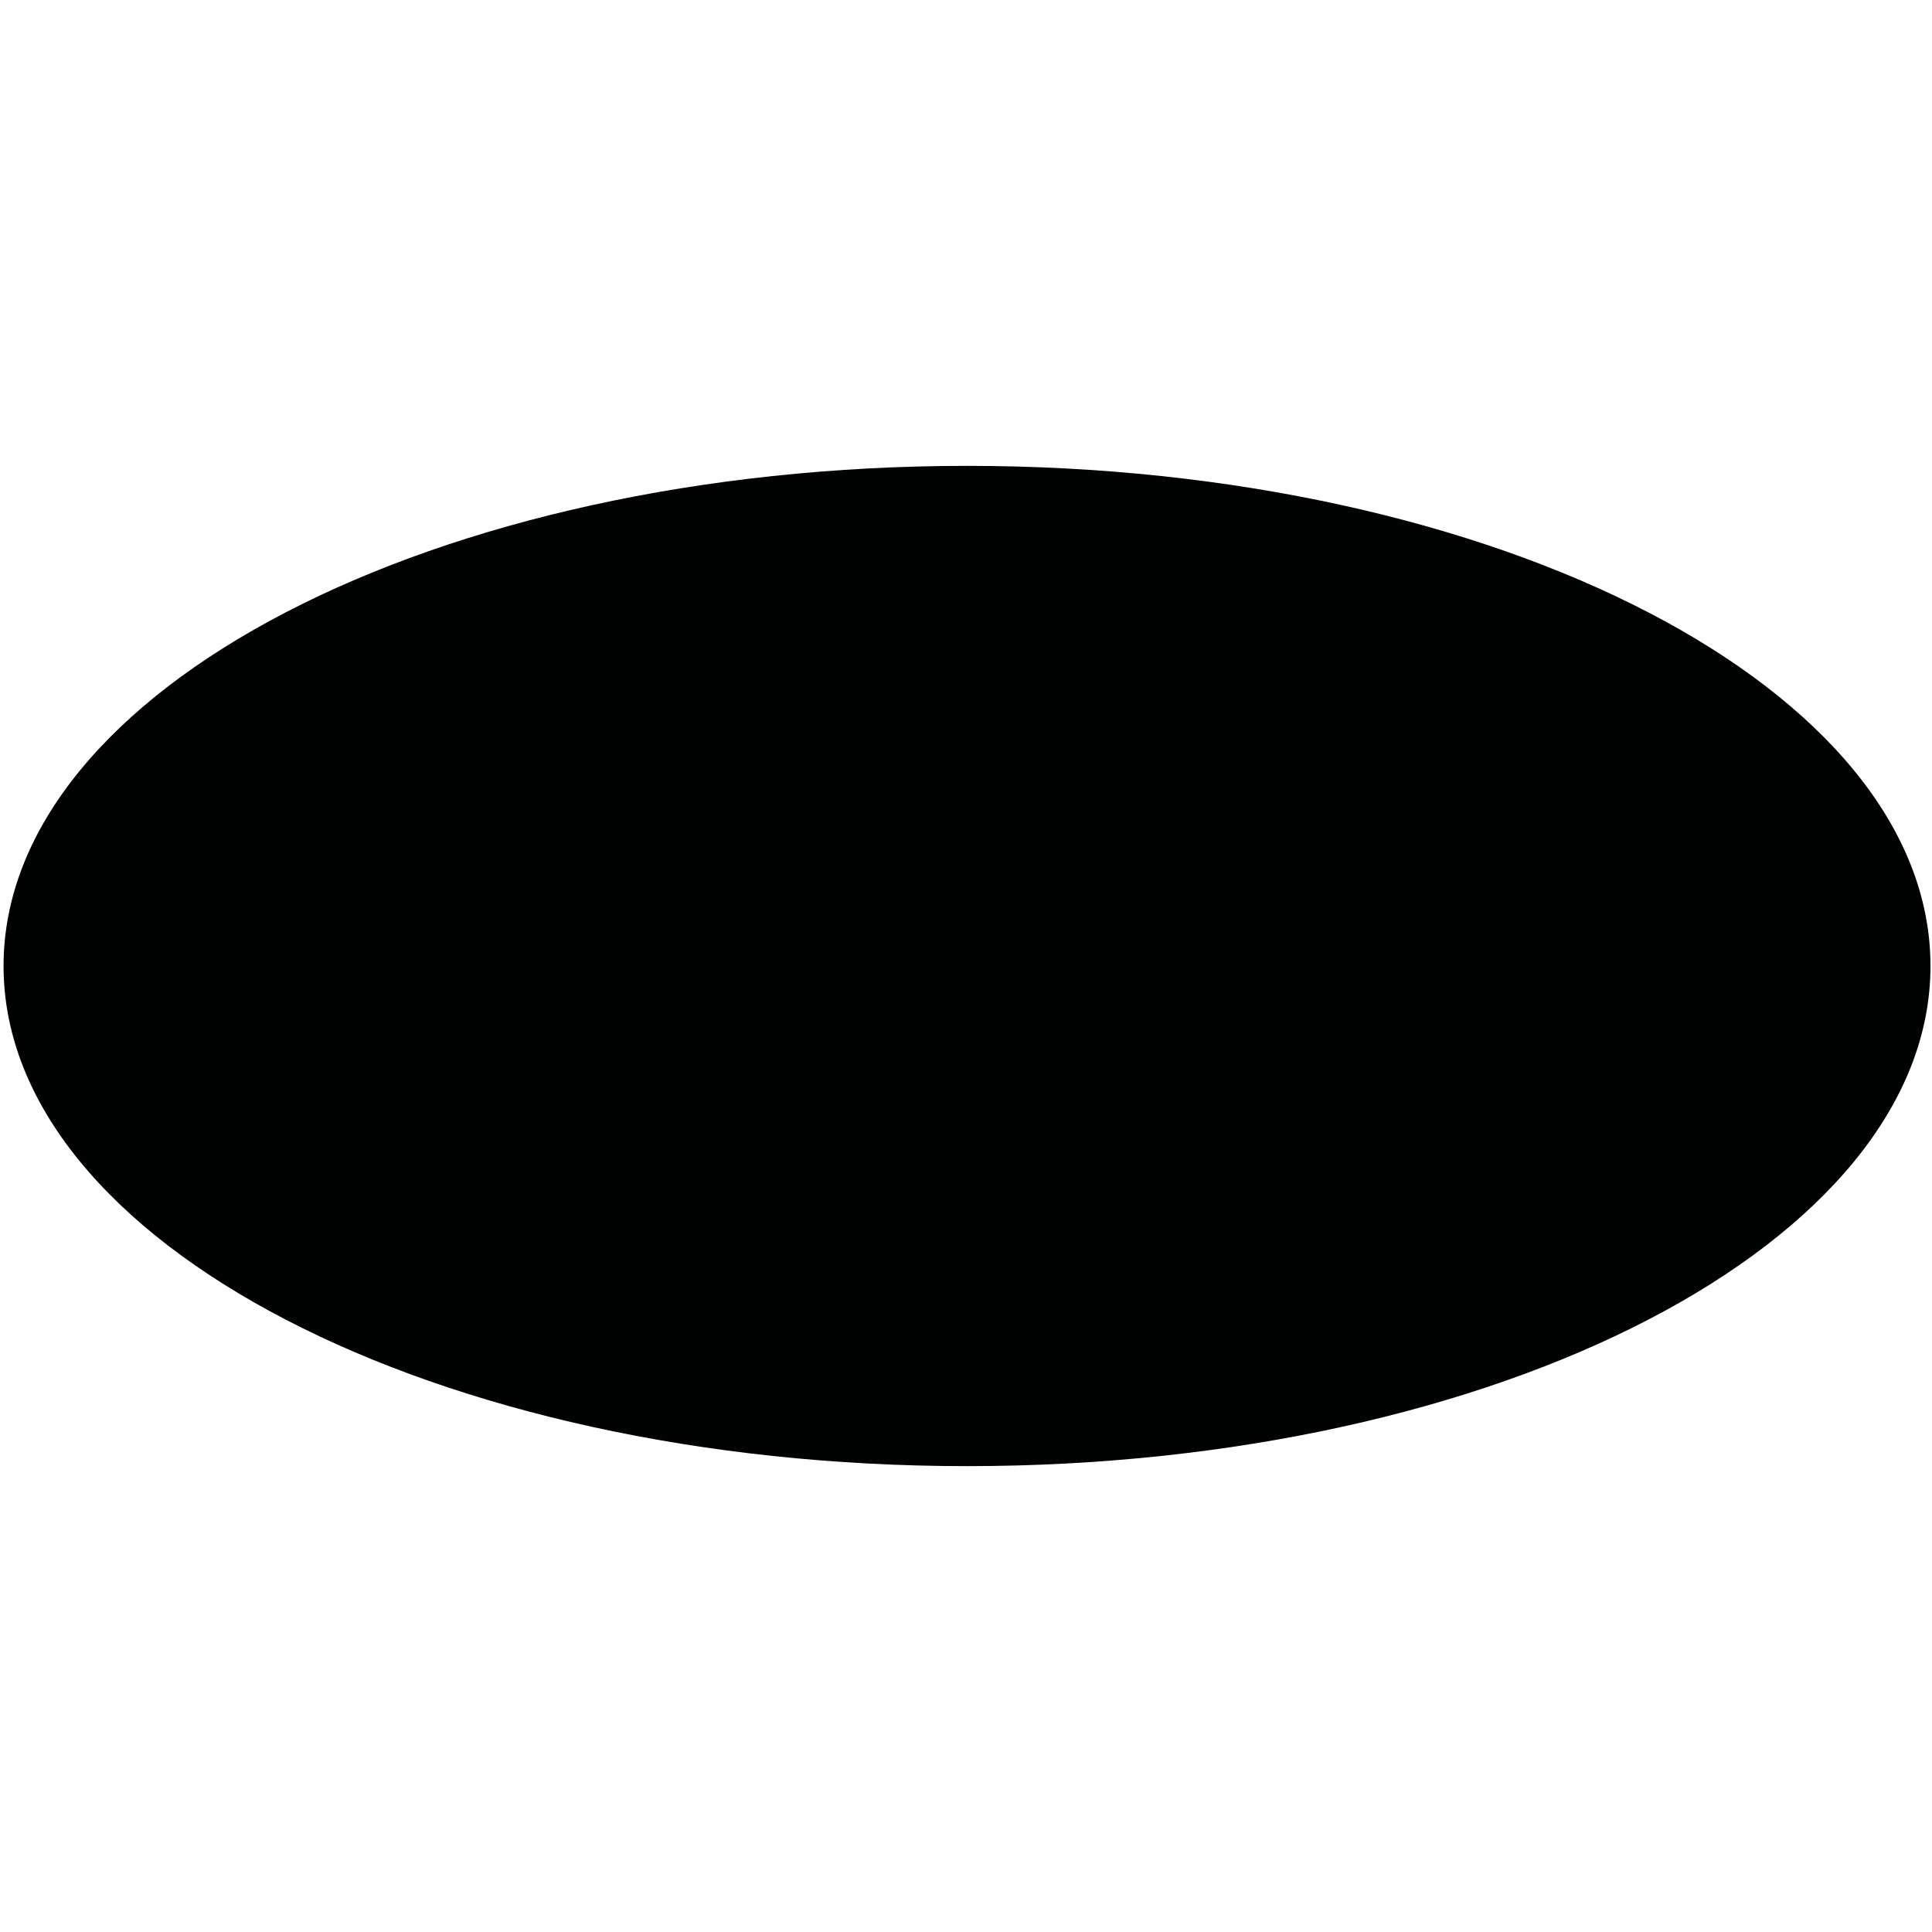
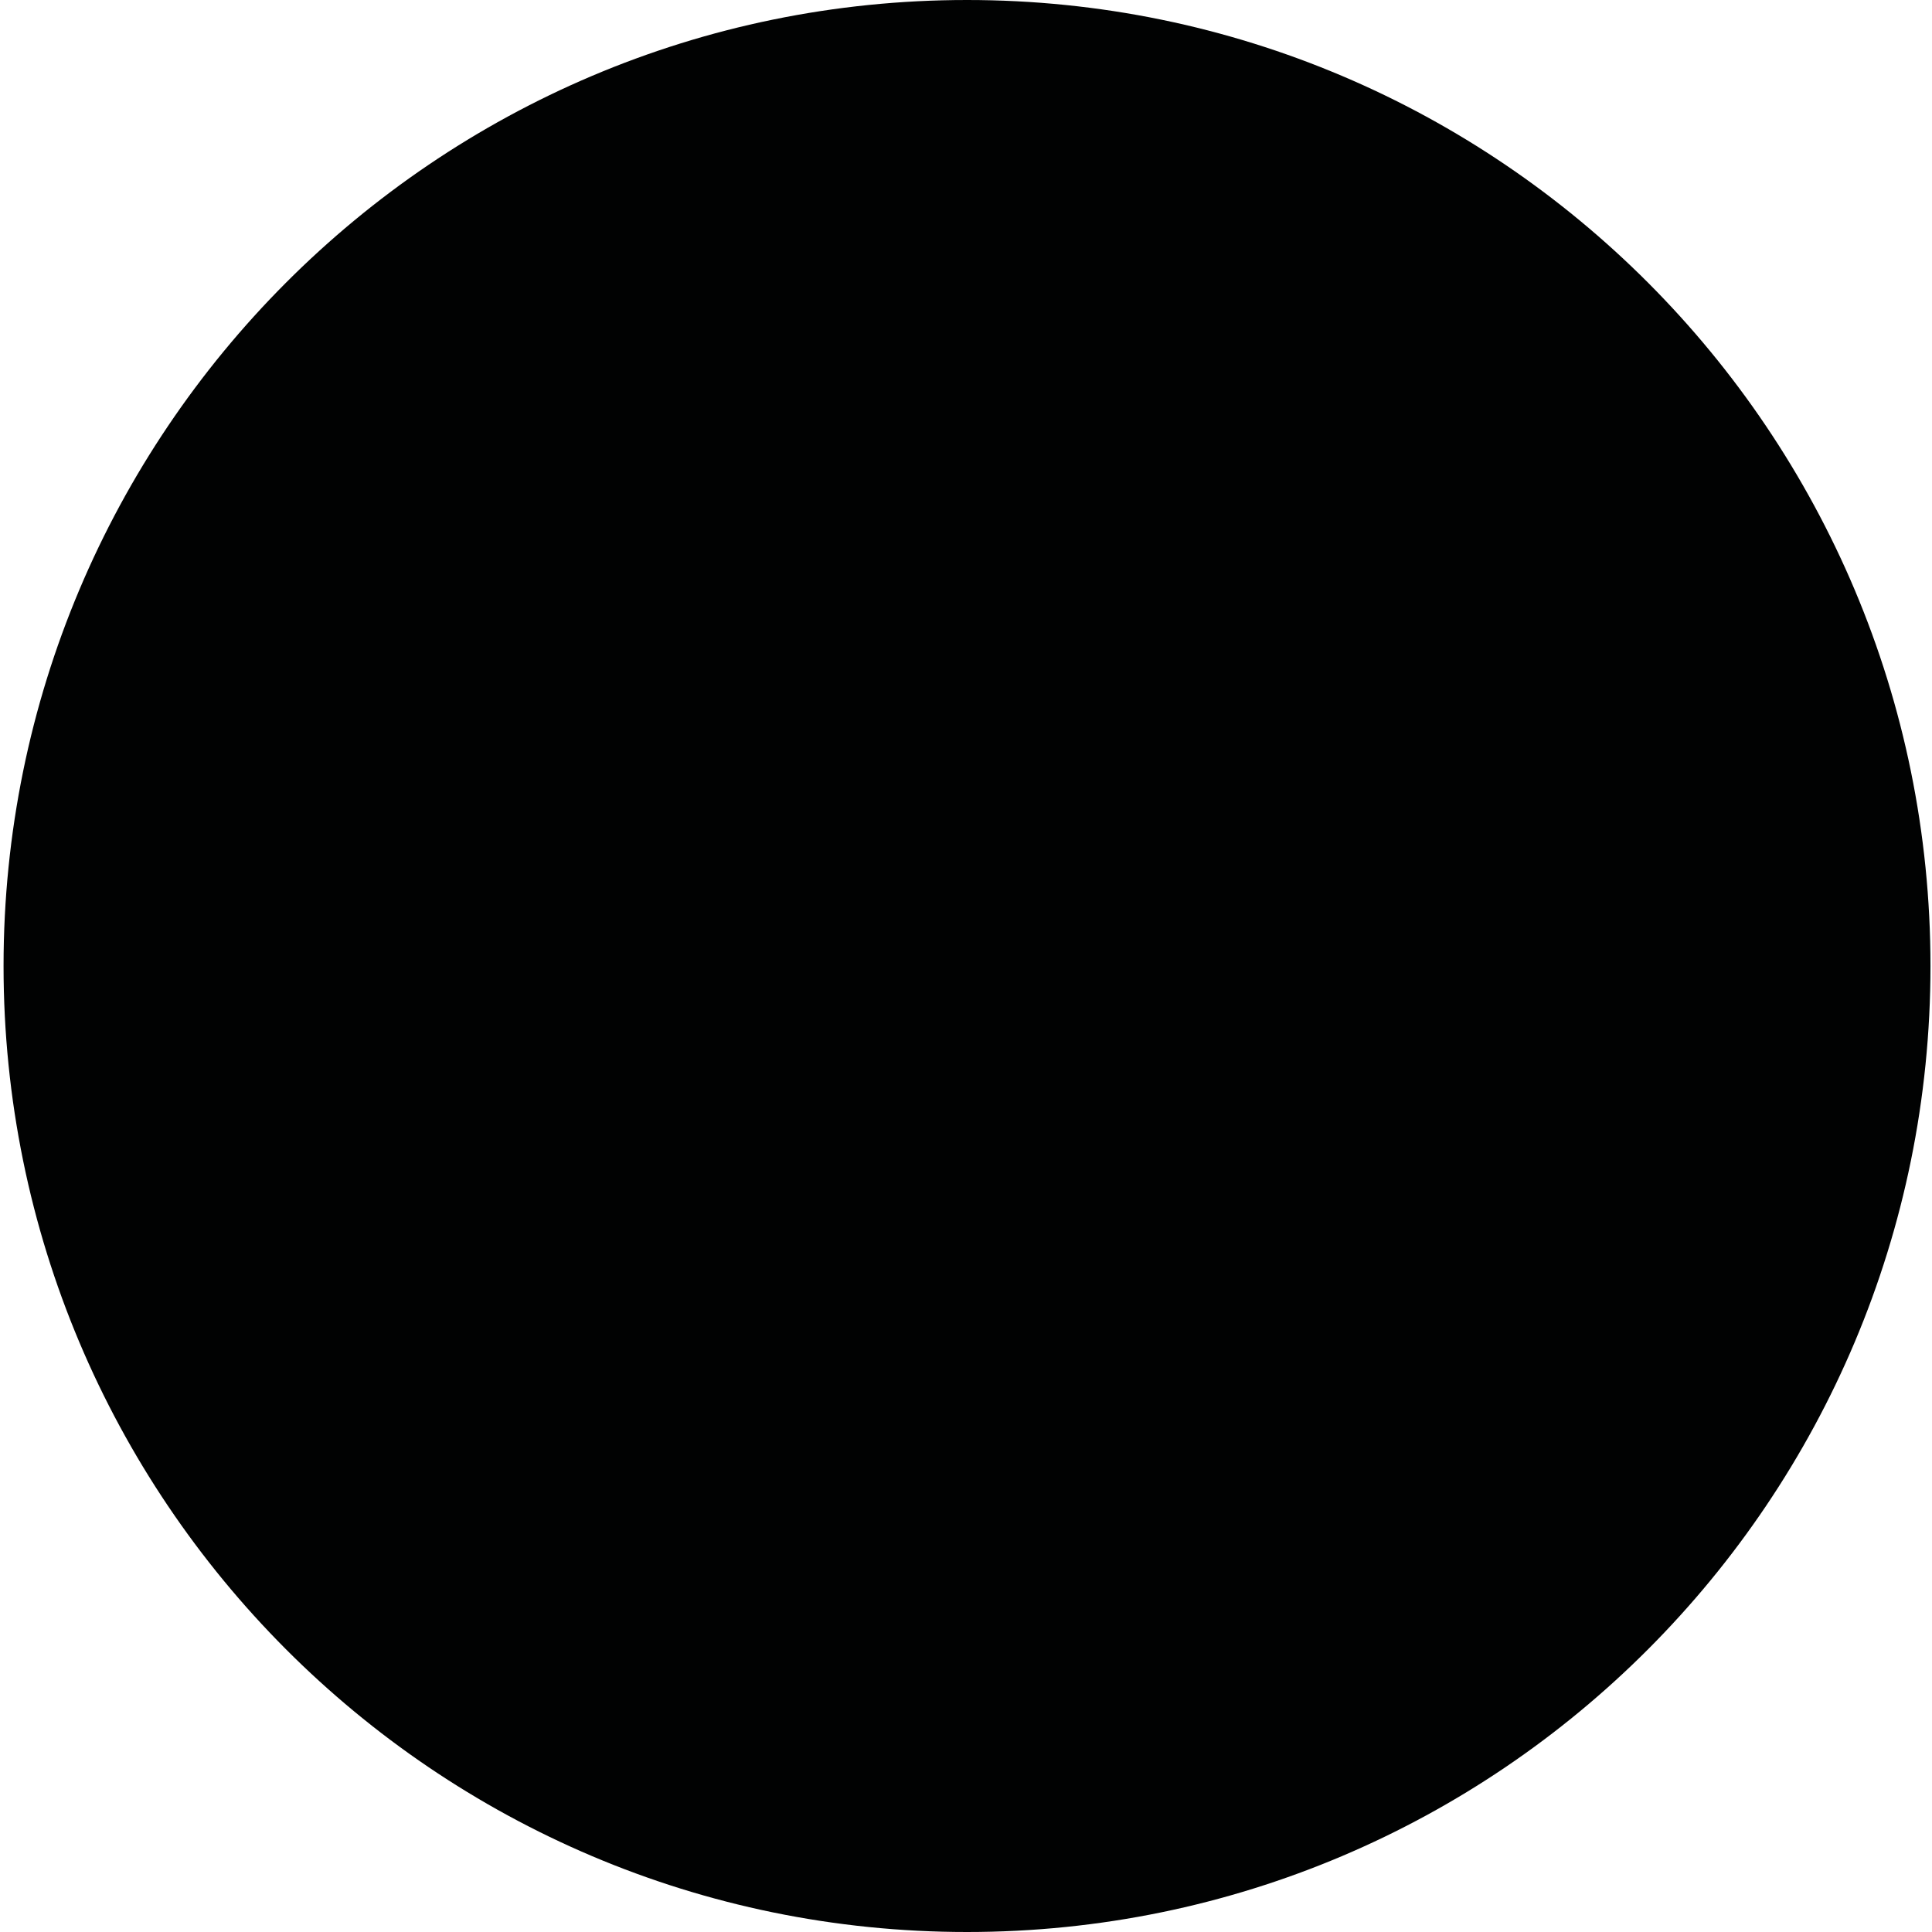
- <svg xmlns="http://www.w3.org/2000/svg" height="100" id="Ebene_3" style="enable-background:new 0 0 761 394;" version="1.1" viewBox="0 0 761 394" width="100" x="0px" xml:space="preserve" y="0px">
+ <svg xmlns="http://www.w3.org/2000/svg" height="100" id="Ebene_3" preserveAspectRatio="none" style="enable-background:new 0 0 761 394;" version="1.1" viewBox="0 0 761 394" width="100" x="0px" xml:space="preserve" y="0px">
  <style type="text/css">
	.st0{fill:#010202;}
</style>
  <ellipse class="st0" cx="380.9" cy="197" rx="379.5" ry="197" />
</svg>
